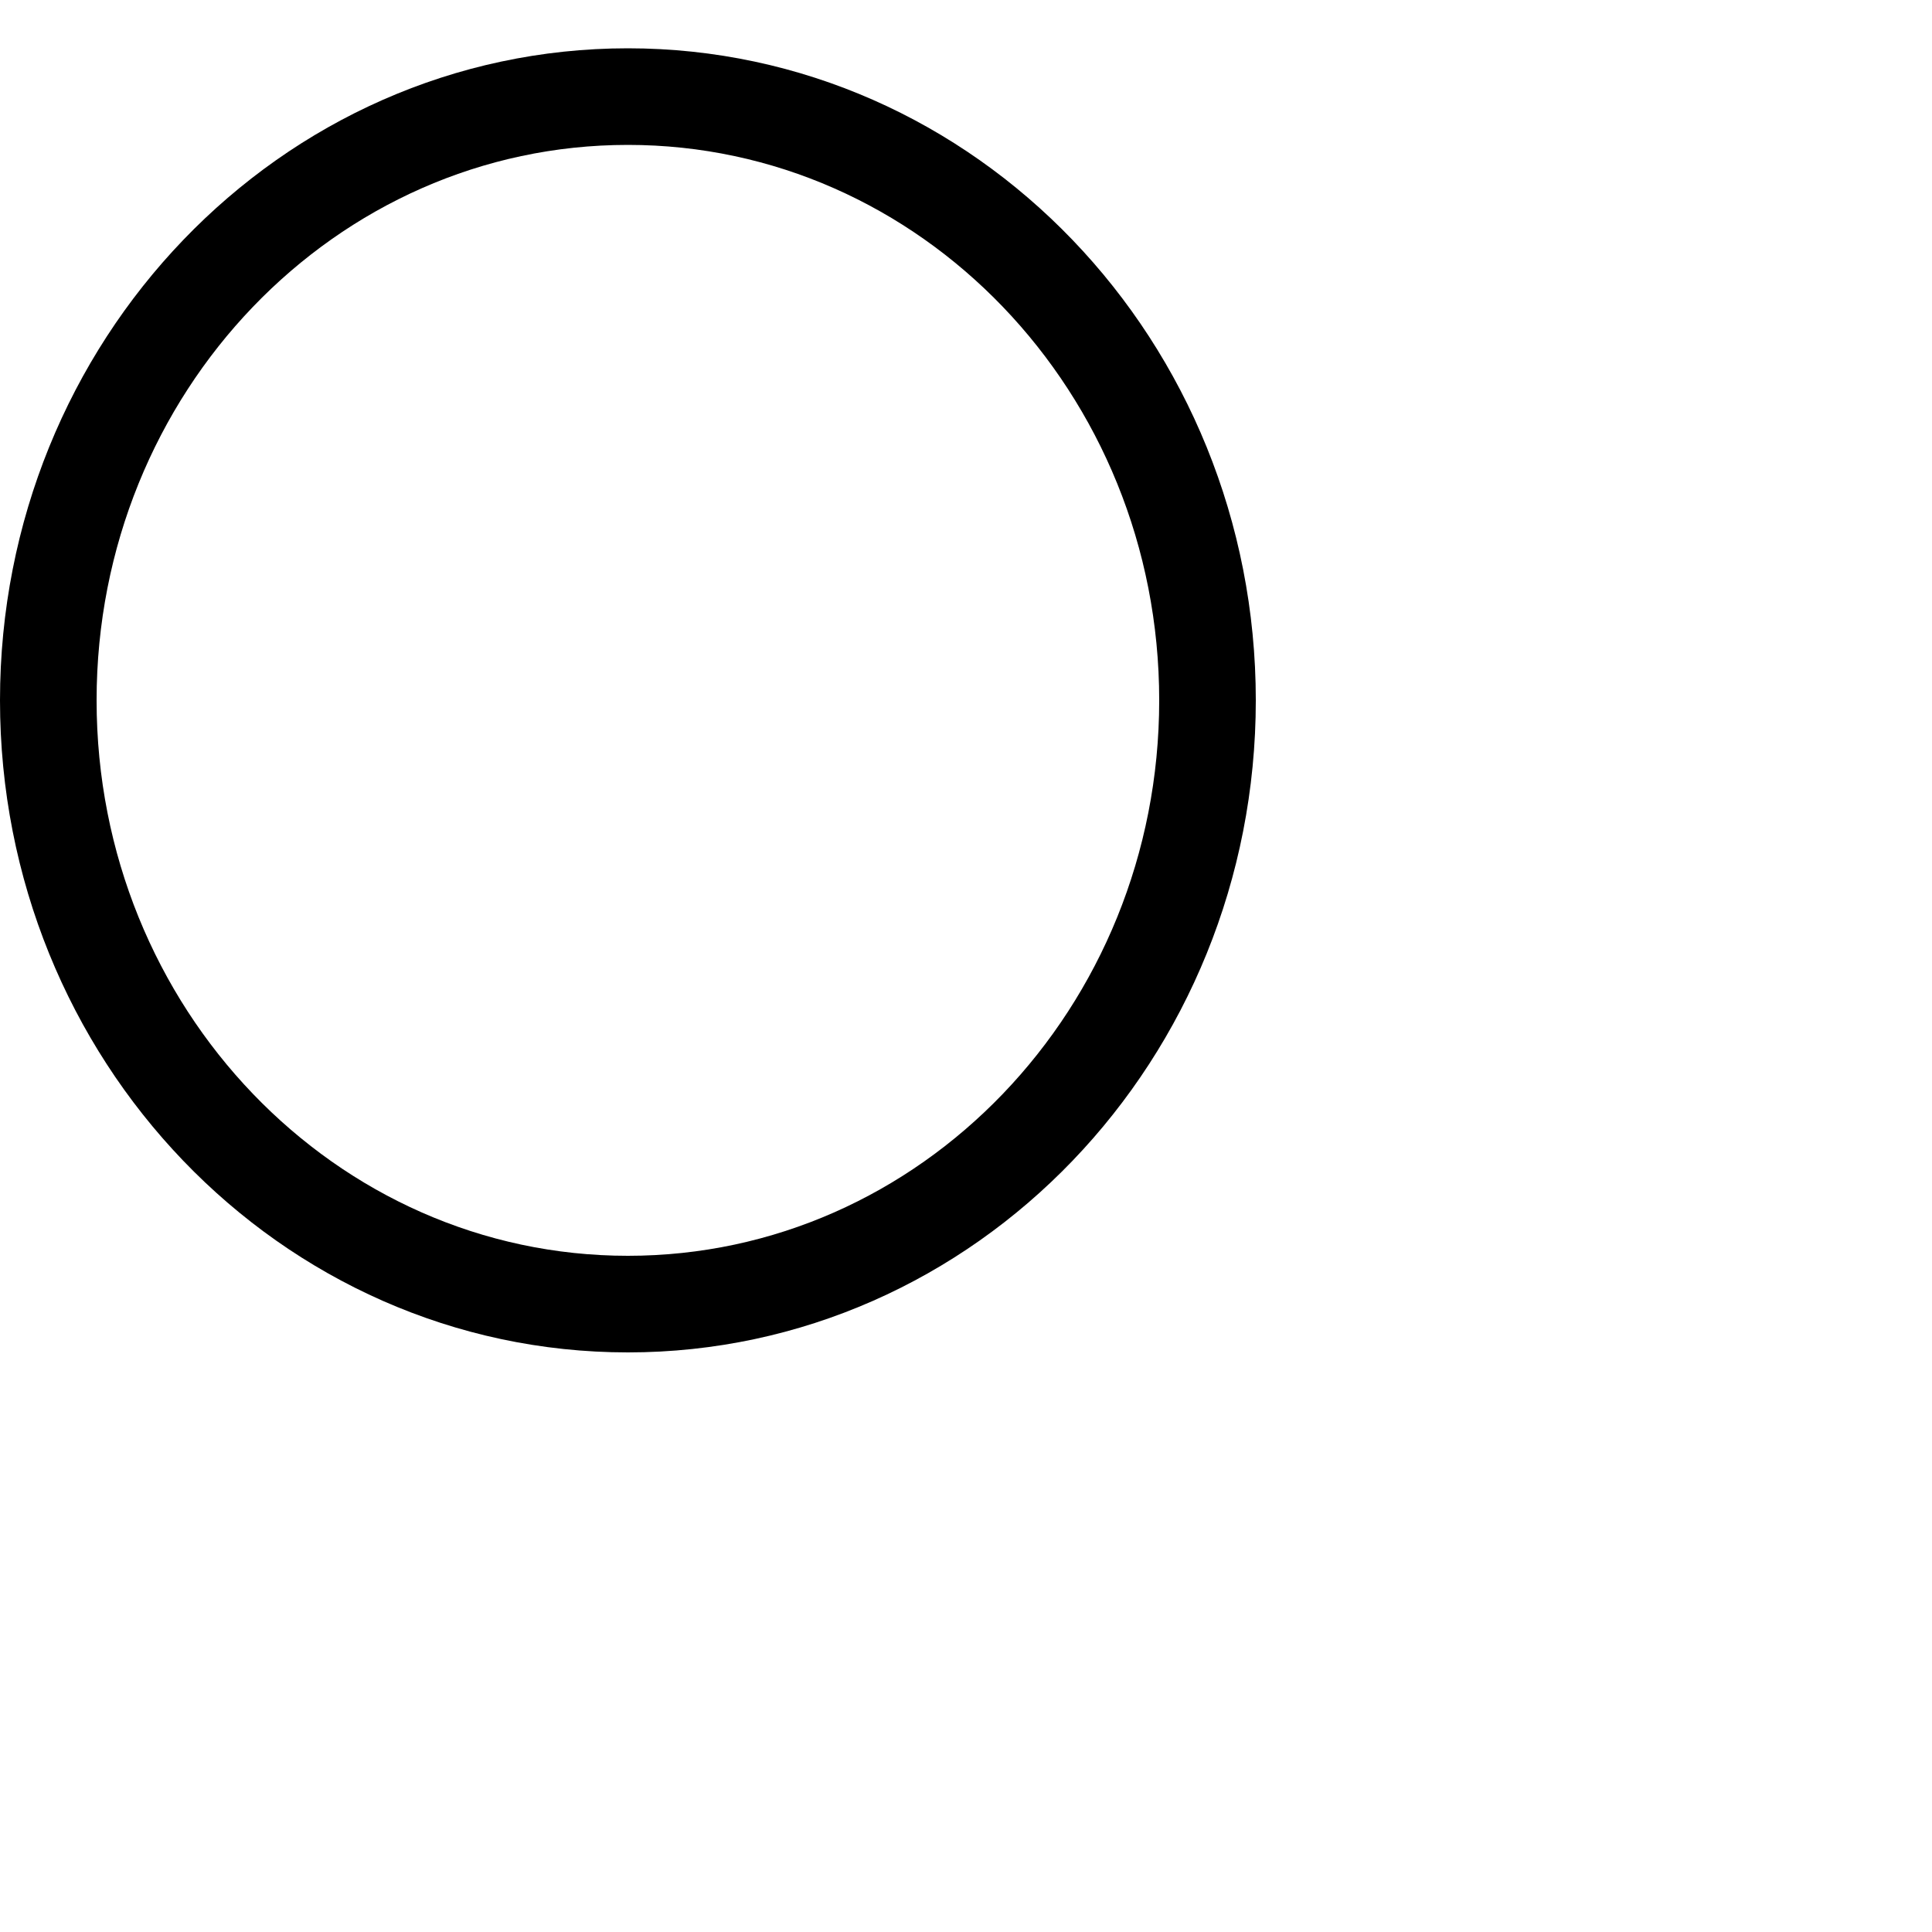
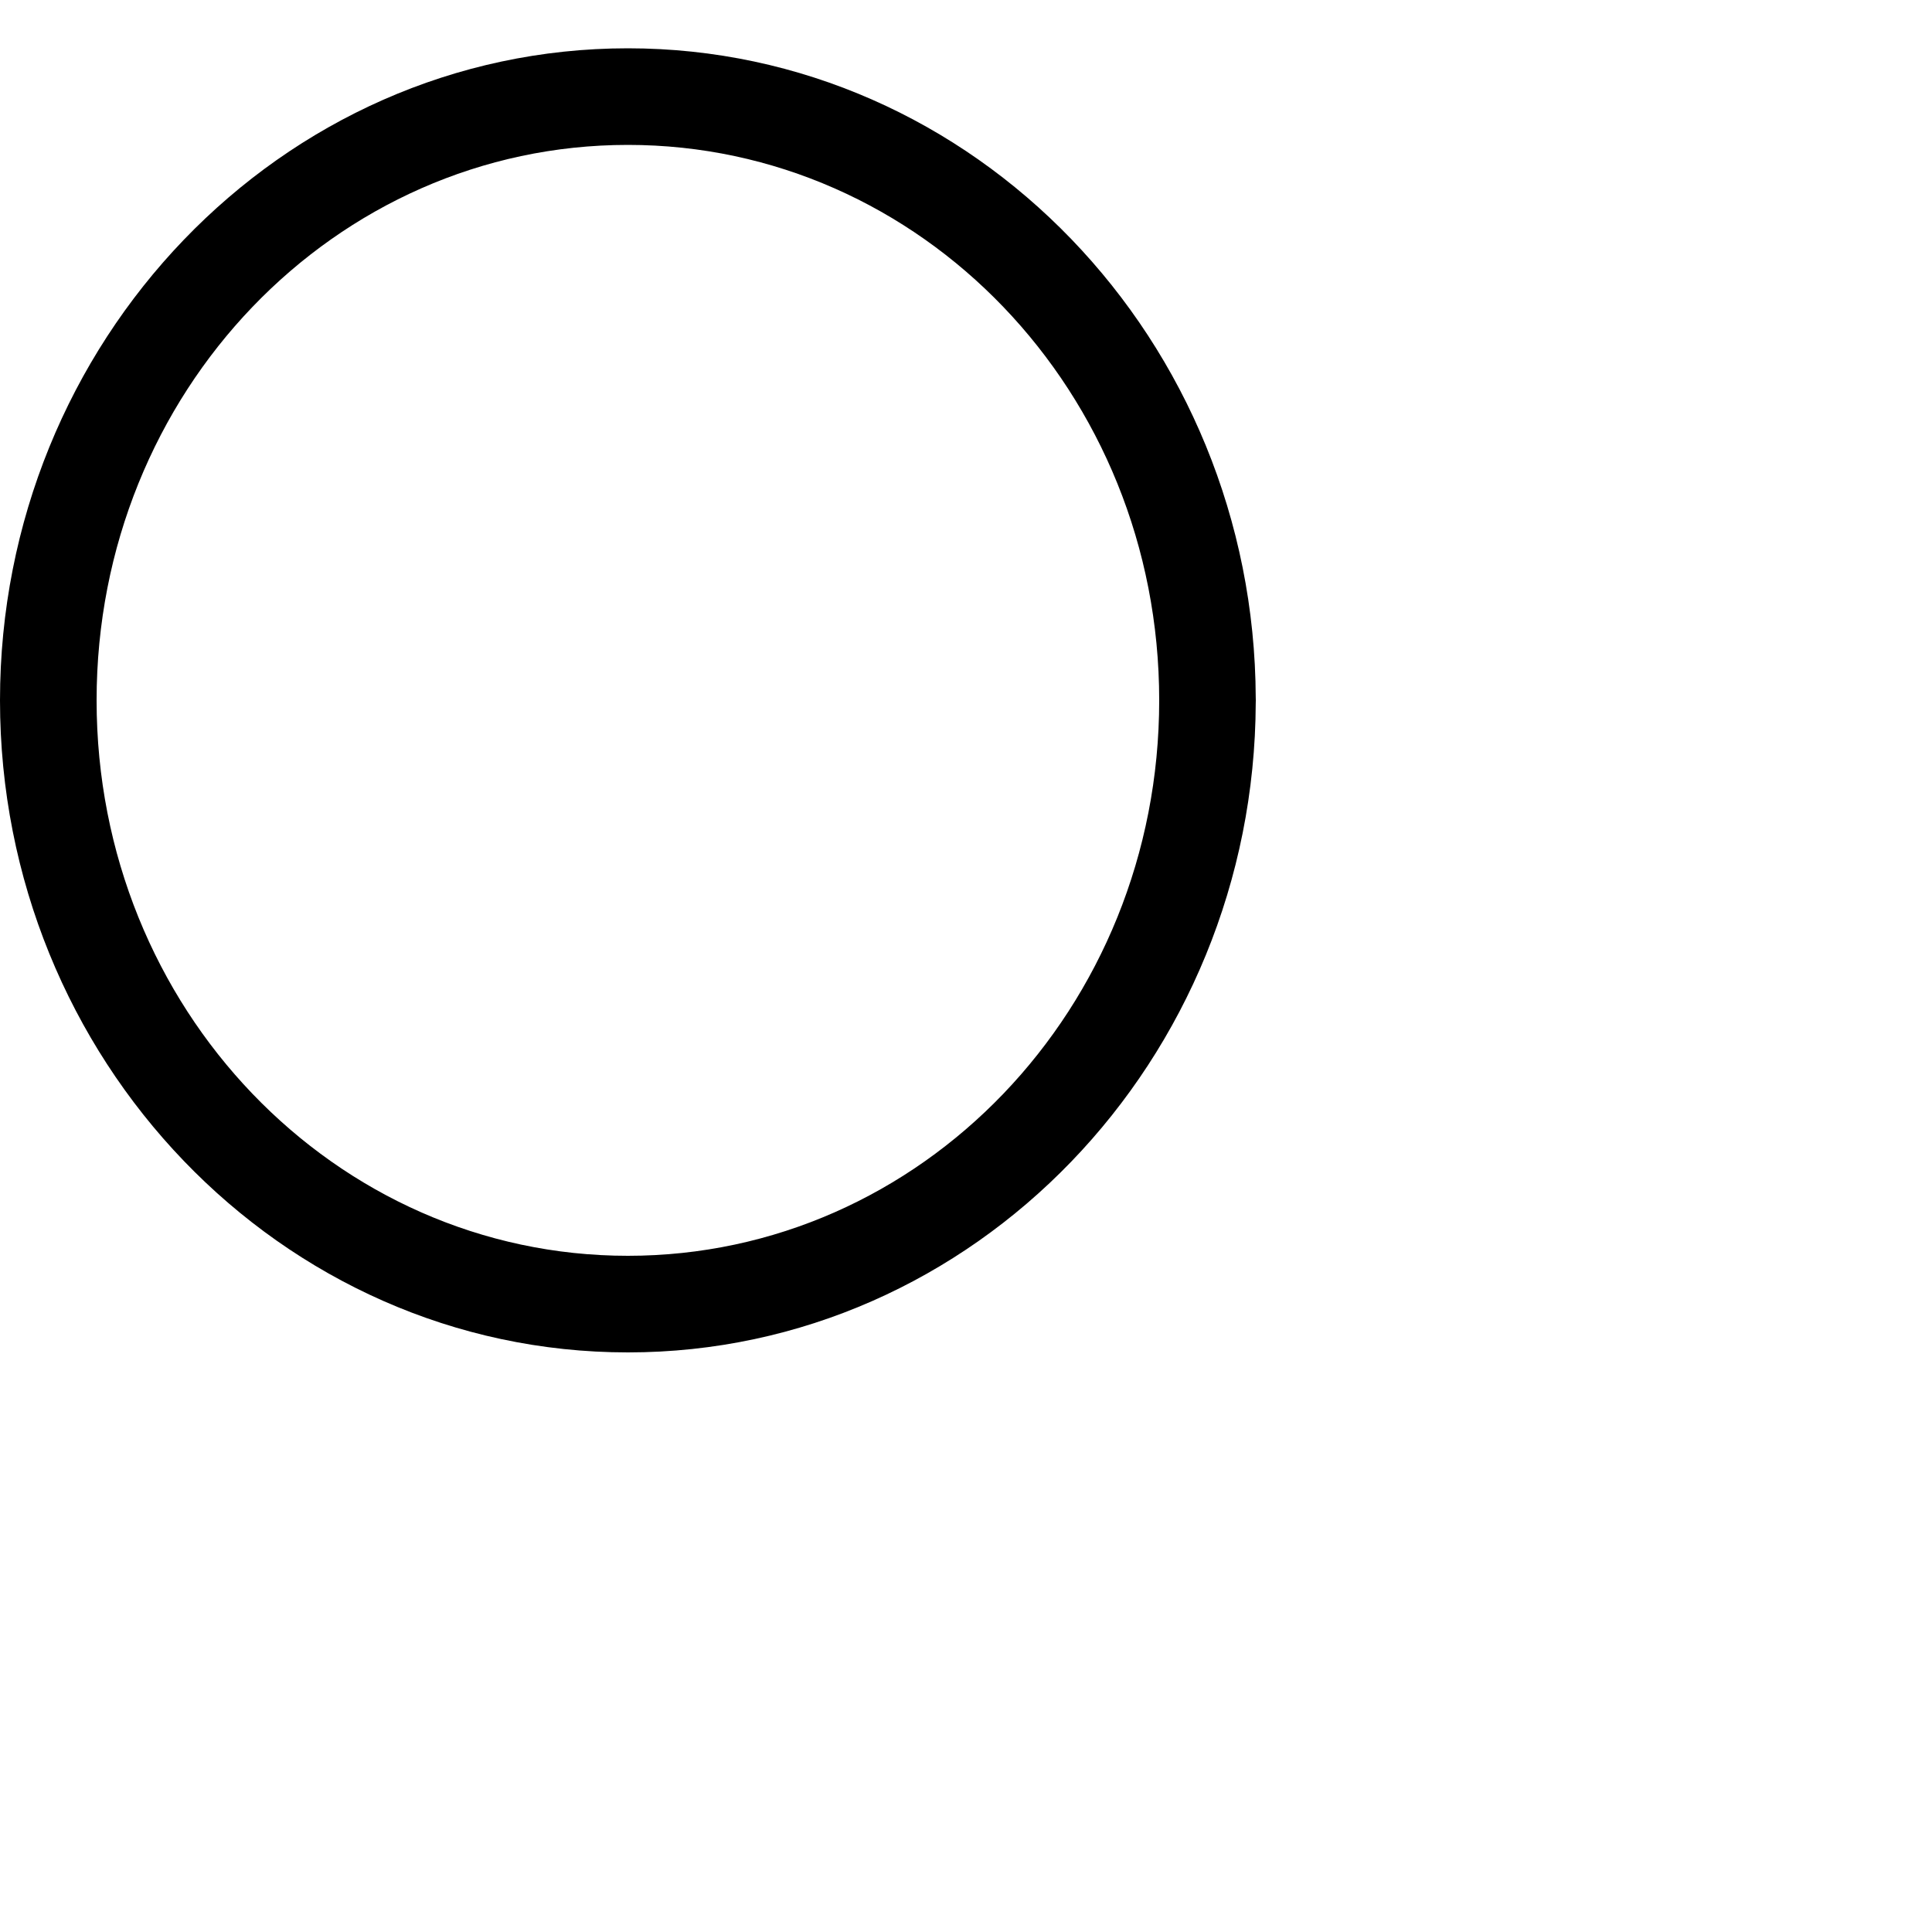
- <svg xmlns="http://www.w3.org/2000/svg" width="1000" height="1000" viewBox="0 0 1000 1000" version="1.1" id="svg8">
+ <svg xmlns="http://www.w3.org/2000/svg" id="svg8" version="1.1" viewBox="0 0 1000 1000" height="1000" width="1000">
  <defs id="defs2" />
-   <g id="layer1" style="display:inline">
-     <ellipse ry="312.5" rx="300" cy="362.5" cx="325" id="path9286" style="fill:none;stroke:#000000;stroke-width:50;stroke-linecap:round;stroke-linejoin:round;stroke-opacity:1;paint-order:stroke fill markers" />
+   <g style="display:inline" id="layer1">
+     <path d="M 325 25 C 145.241 25 0 176.94 0 362.5 C 8.1487156e-14 548.06 145.241 700 325 700 C 504.369 700 649.342 548.712 649.971 363.701 A 25 25 0 0 0 650 362.5 A 25 25 0 0 0 649.971 361.266 A 25 25 0 0 0 649.969 361.238 C 649.309 176.255 504.35 25 325 25 z M 325 75 C 476.611 75 600 202.882 600 362.5 C 600 522.118 476.611 650 325 650 C 173.389 650 50 522.118 50 362.5 C 50 202.882 173.389 75 325 75 z " style="color:#000000;font-style:normal;font-variant:normal;font-weight:normal;font-stretch:normal;font-size:medium;line-height:normal;font-family:sans-serif;font-variant-ligatures:normal;font-variant-position:normal;font-variant-caps:normal;font-variant-numeric:normal;font-variant-alternates:normal;font-variant-east-asian:normal;font-feature-settings:normal;font-variation-settings:normal;text-indent:0;text-align:start;text-decoration:none;text-decoration-line:none;text-decoration-style:solid;text-decoration-color:#000000;letter-spacing:normal;word-spacing:normal;text-transform:none;writing-mode:lr-tb;direction:ltr;text-orientation:mixed;dominant-baseline:auto;baseline-shift:baseline;text-anchor:start;white-space:normal;shape-padding:0;shape-margin:0;inline-size:0;clip-rule:nonzero;display:inline;overflow:visible;visibility:visible;isolation:auto;mix-blend-mode:normal;color-interpolation:sRGB;color-interpolation-filters:linearRGB;solid-color:#000000;solid-opacity:1;vector-effect:none;fill:#000000;fill-opacity:1;fill-rule:nonzero;stroke:none;stroke-width:50;stroke-linecap:round;stroke-linejoin:round;stroke-miterlimit:4;stroke-dasharray:none;stroke-dashoffset:0;stroke-opacity:1;paint-order:stroke fill markers;color-rendering:auto;image-rendering:auto;shape-rendering:auto;text-rendering:auto;enable-background:accumulate;stop-color:#000000;stop-opacity:1;opacity:1" id="path841" />
  </g>
</svg>
